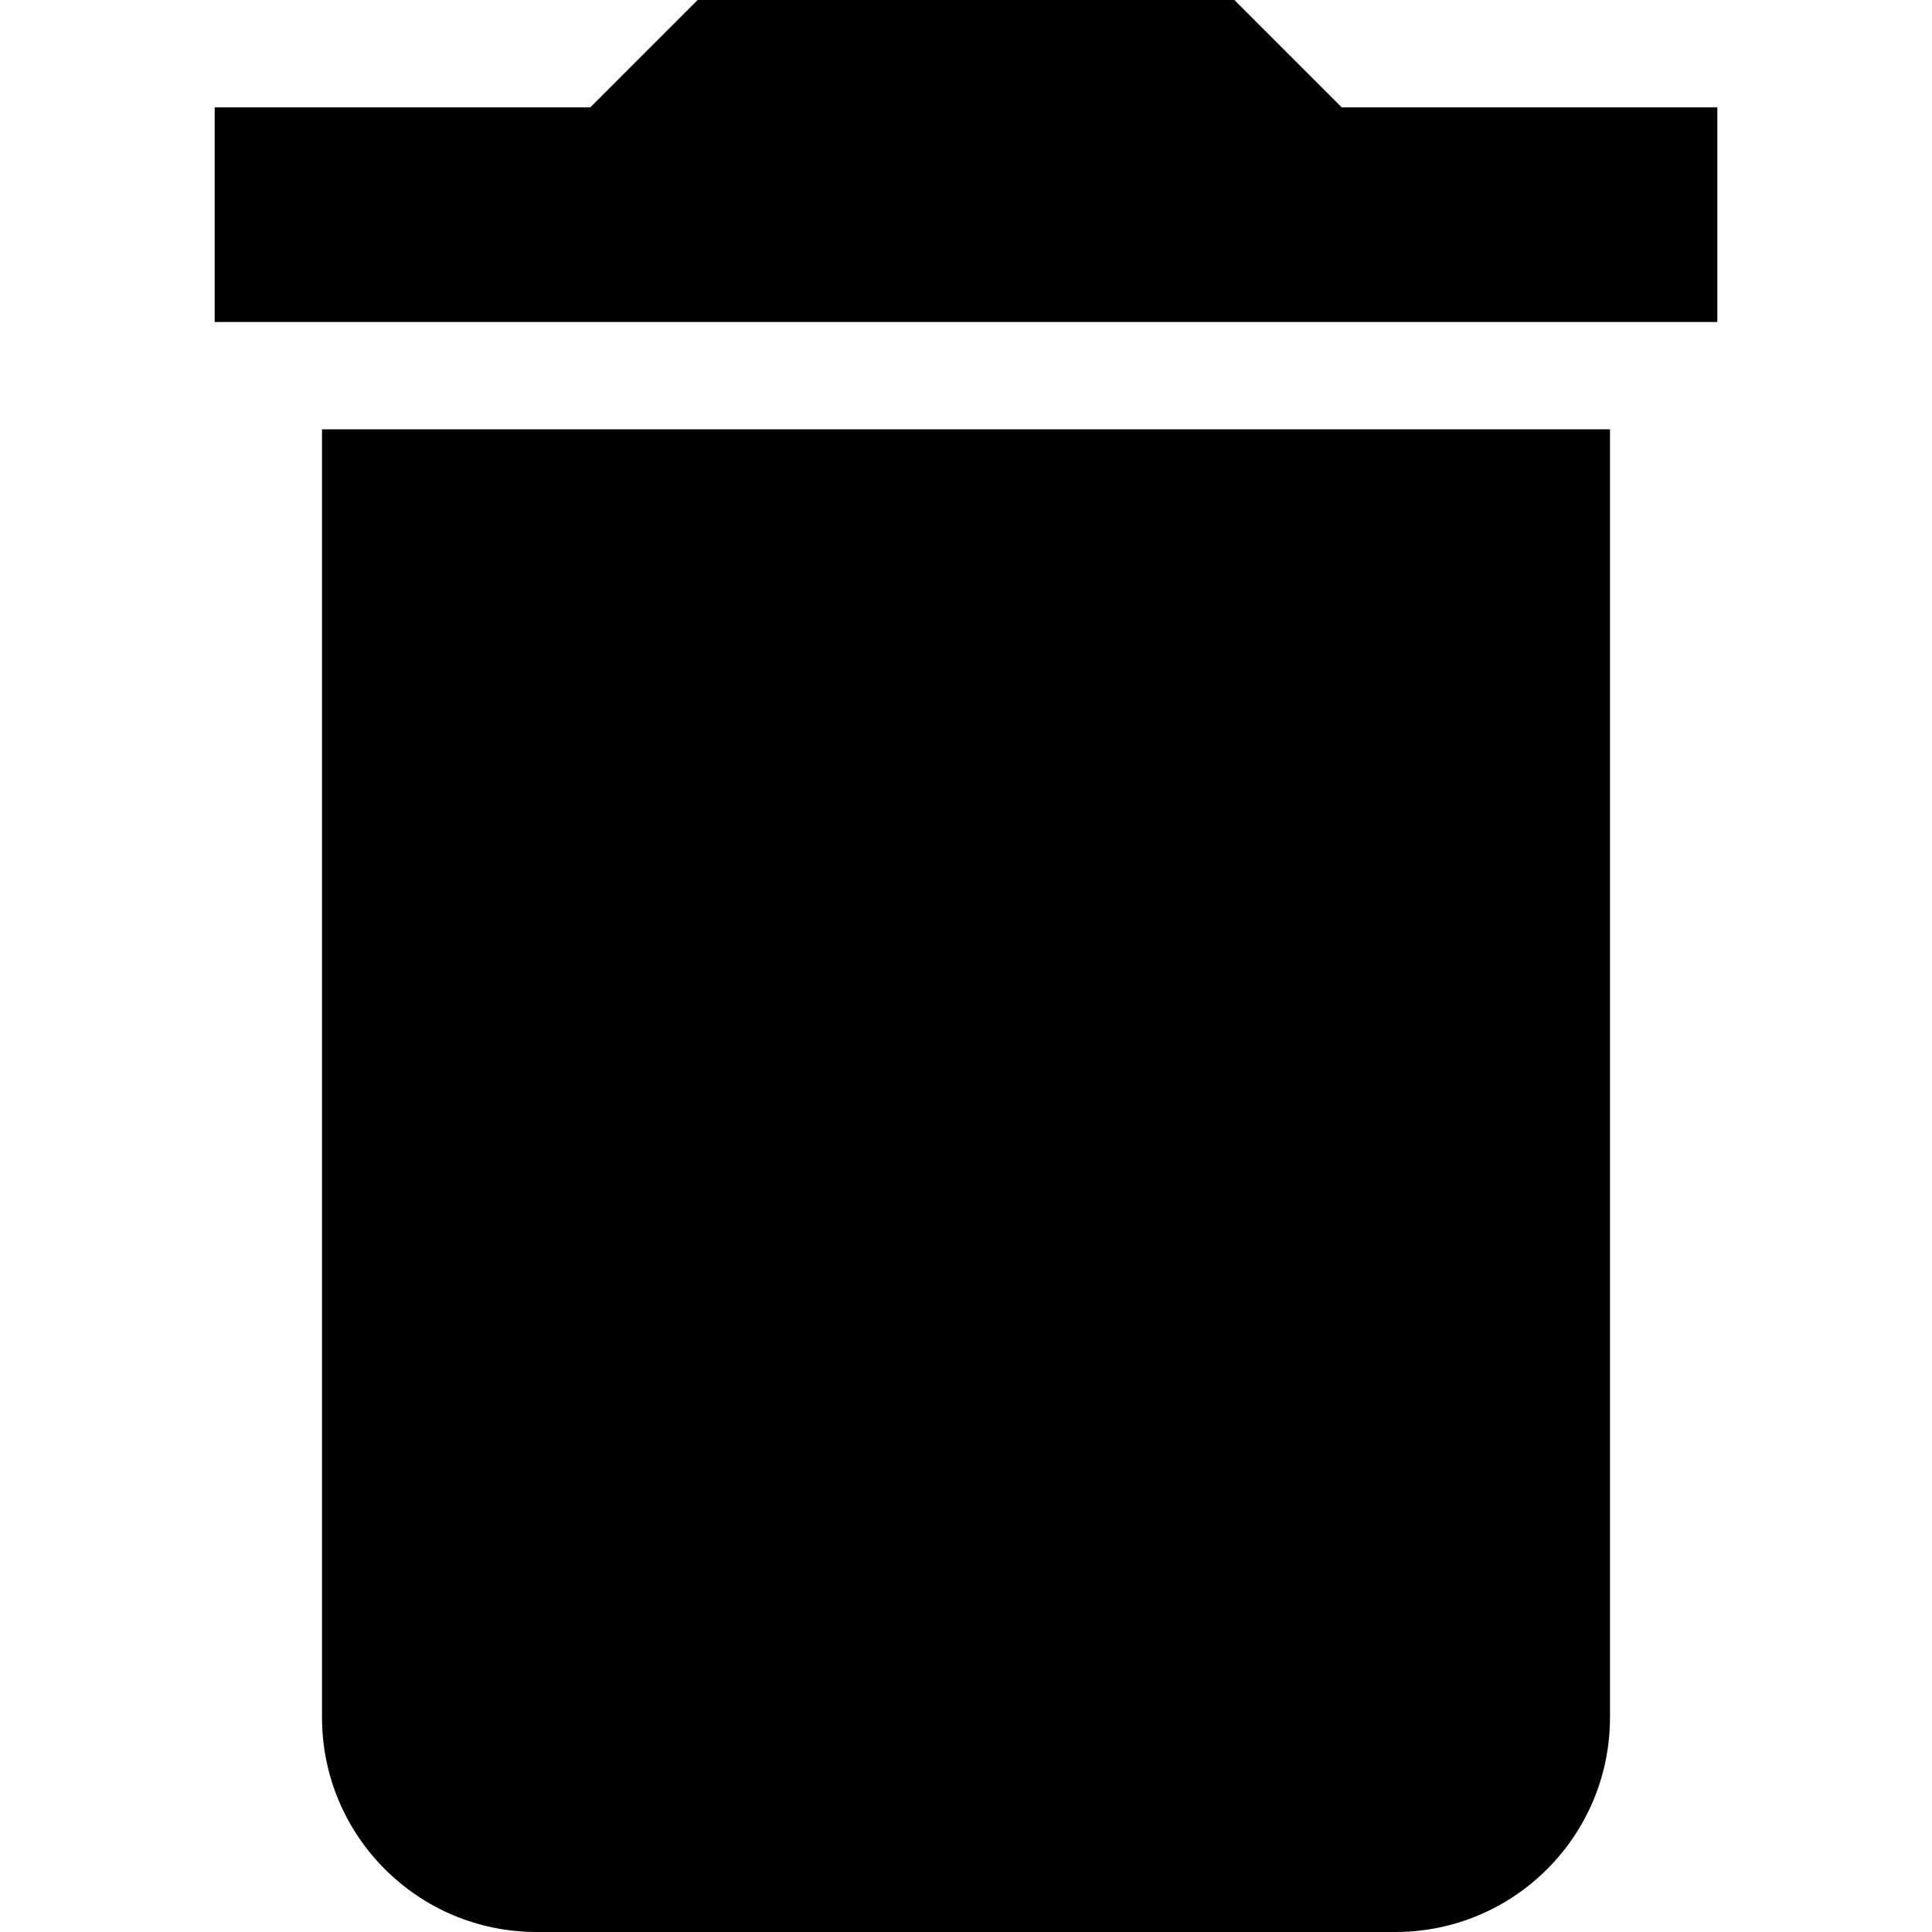
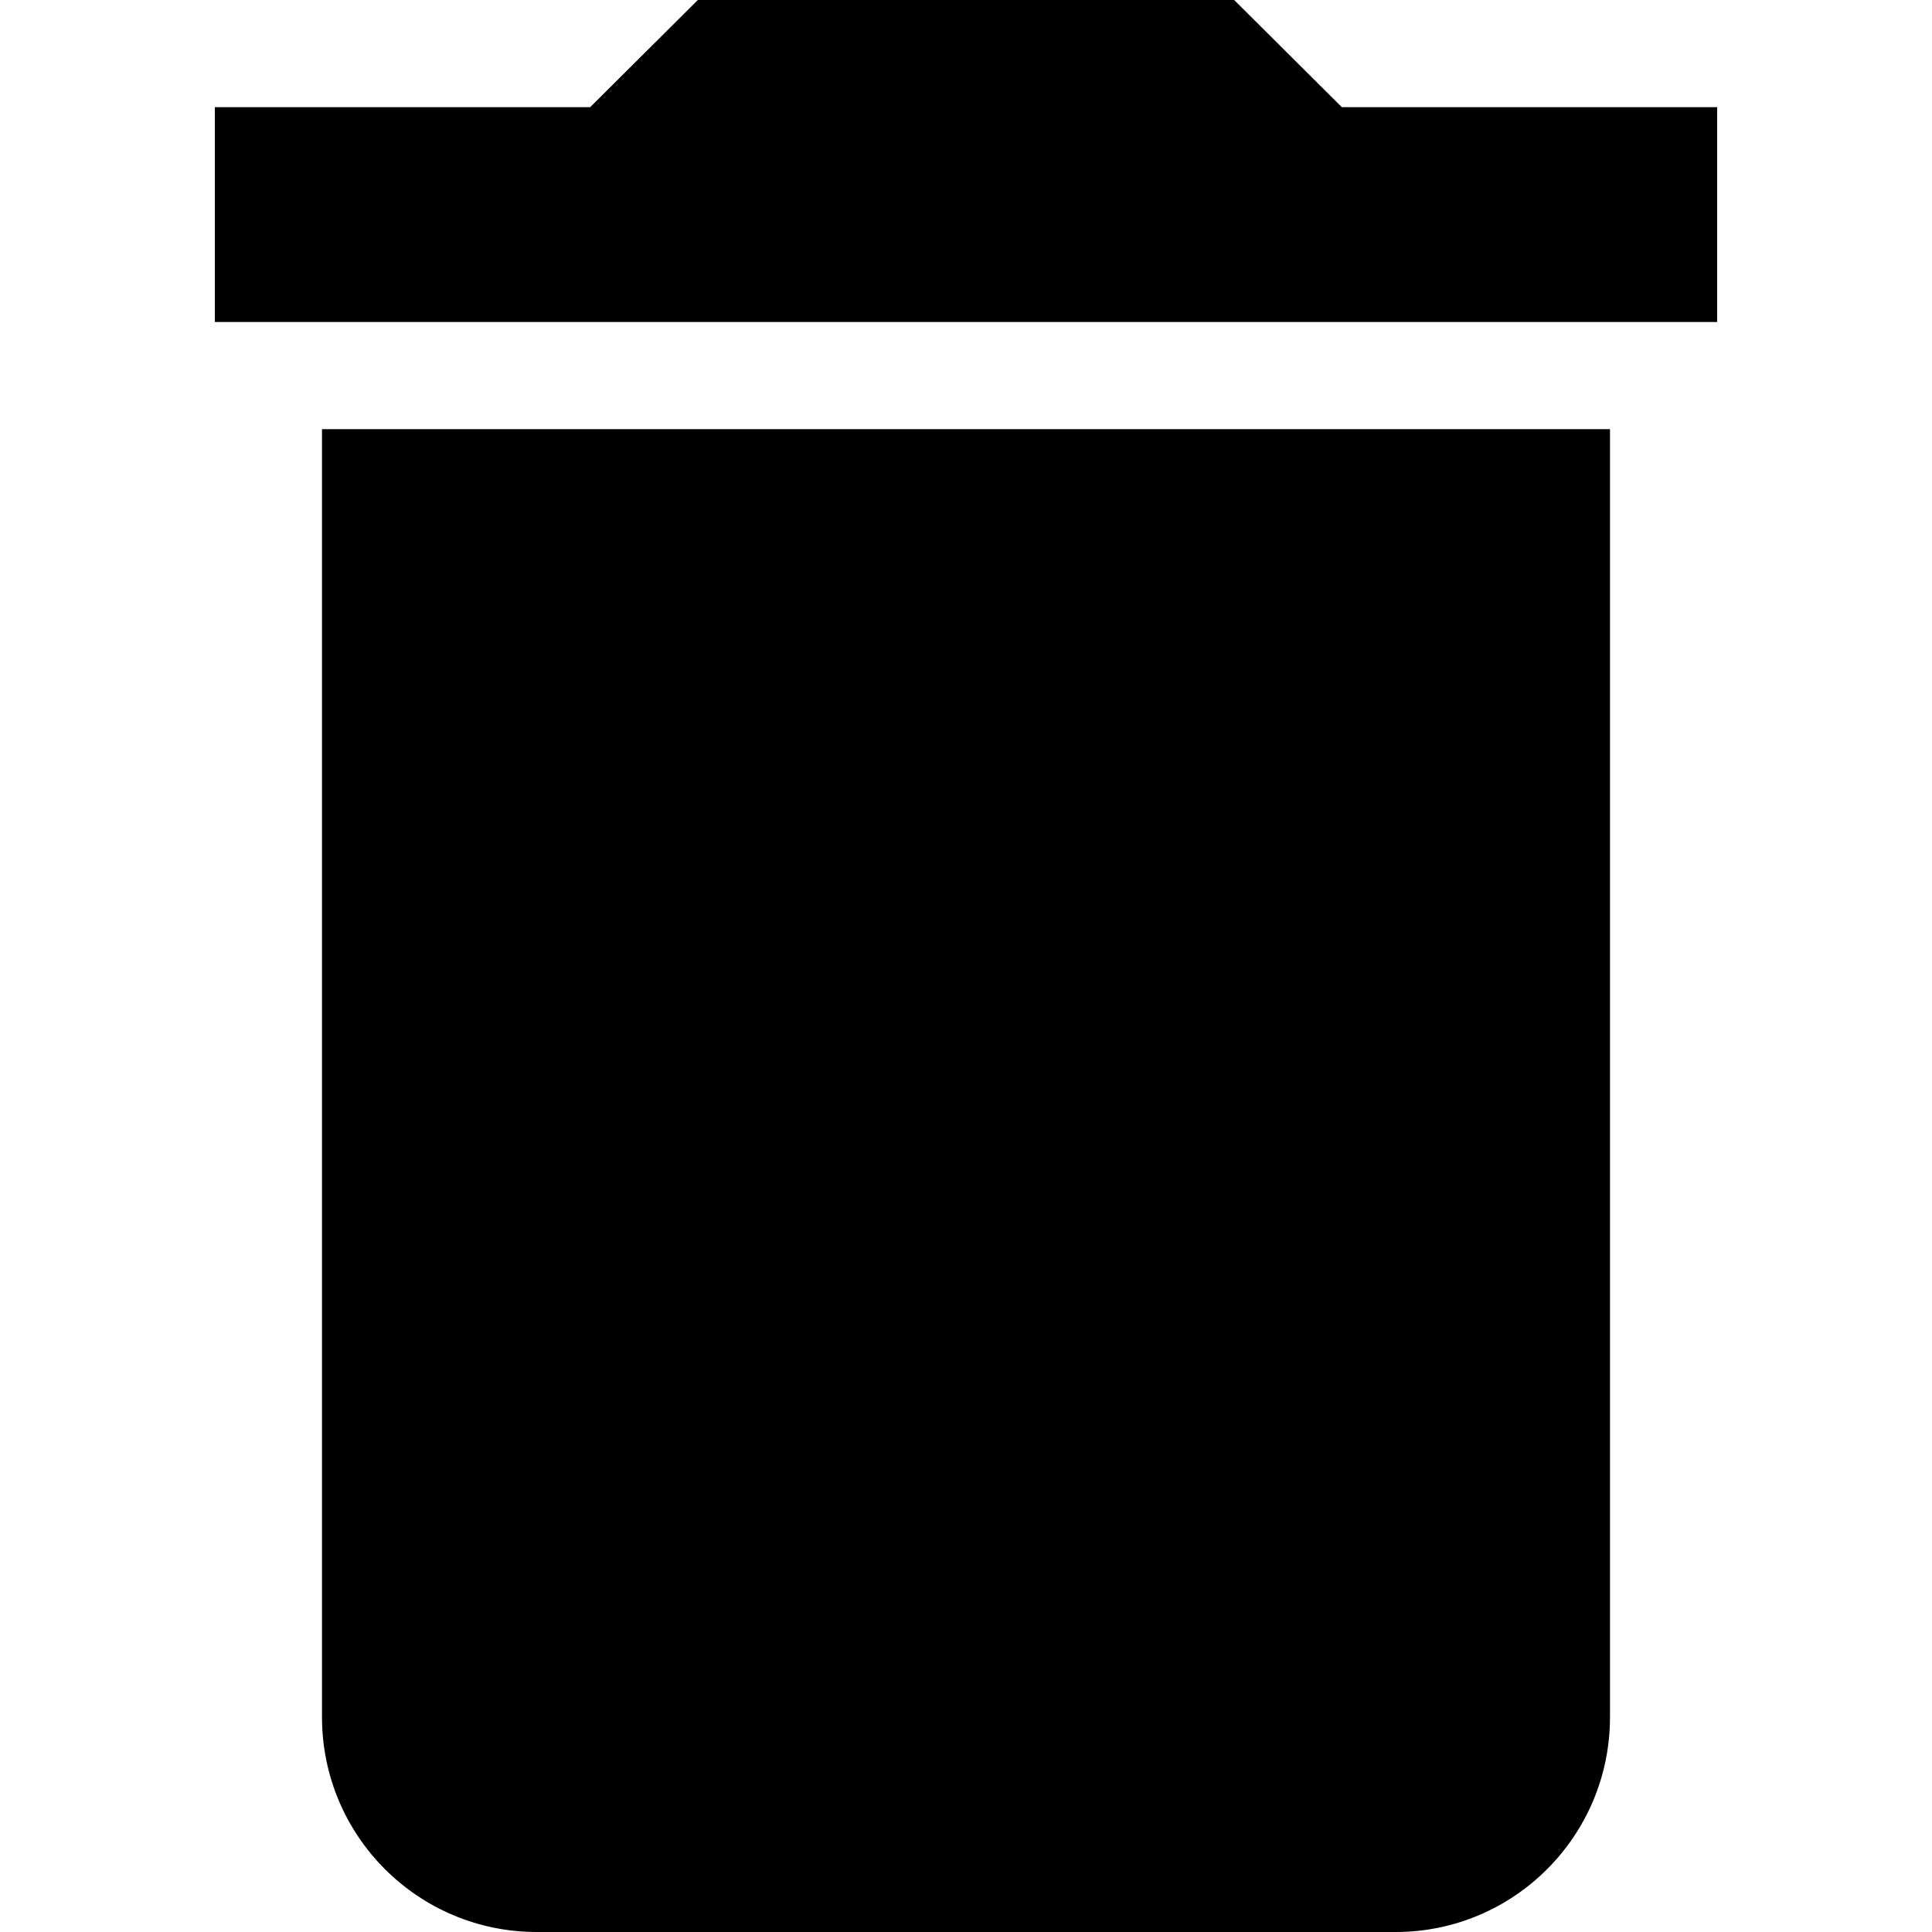
- <svg xmlns="http://www.w3.org/2000/svg" version="1.1" id="Capa_1" x="0px" y="0px" viewBox="0 0 384 384" style="enable-background:new 0 0 384 384;" xml:space="preserve">
-   <g>
-     <g>
-       <g>
-         <path d="M64,341.333C64,364.907,83.093,384,106.667,384h170.667C300.907,384,320,364.907,320,341.333v-256H64V341.333z" />
-         <polygon points="266.667,21.333 245.333,0 138.667,0 117.333,21.333 42.667,21.333 42.667,64 341.333,64 341.333,21.333    " />
-       </g>
-     </g>
-   </g>
-   <g>
- </g>
-   <g>
- </g>
-   <g>
- </g>
-   <g>
- </g>
-   <g>
- </g>
-   <g>
- </g>
-   <g>
- </g>
-   <g>
- </g>
-   <g>
- </g>
-   <g>
- </g>
-   <g>
- </g>
-   <g>
- </g>
-   <g>
- </g>
-   <g>
- </g>
-   <g>
- </g>
+ <svg xmlns="http://www.w3.org/2000/svg" viewBox="0 0 384 384">
+   <path d="M64 341.3C64 364.9 83.1 384 106.7 384h170.7C300.9 384 320 364.9 320 341.3v-256H64V341.3z" />
+   <polygon points="266.7 21.3 245.3 0 138.7 0 117.3 21.3 42.7 21.3 42.7 64 341.3 64 341.3 21.3 " />
</svg>
